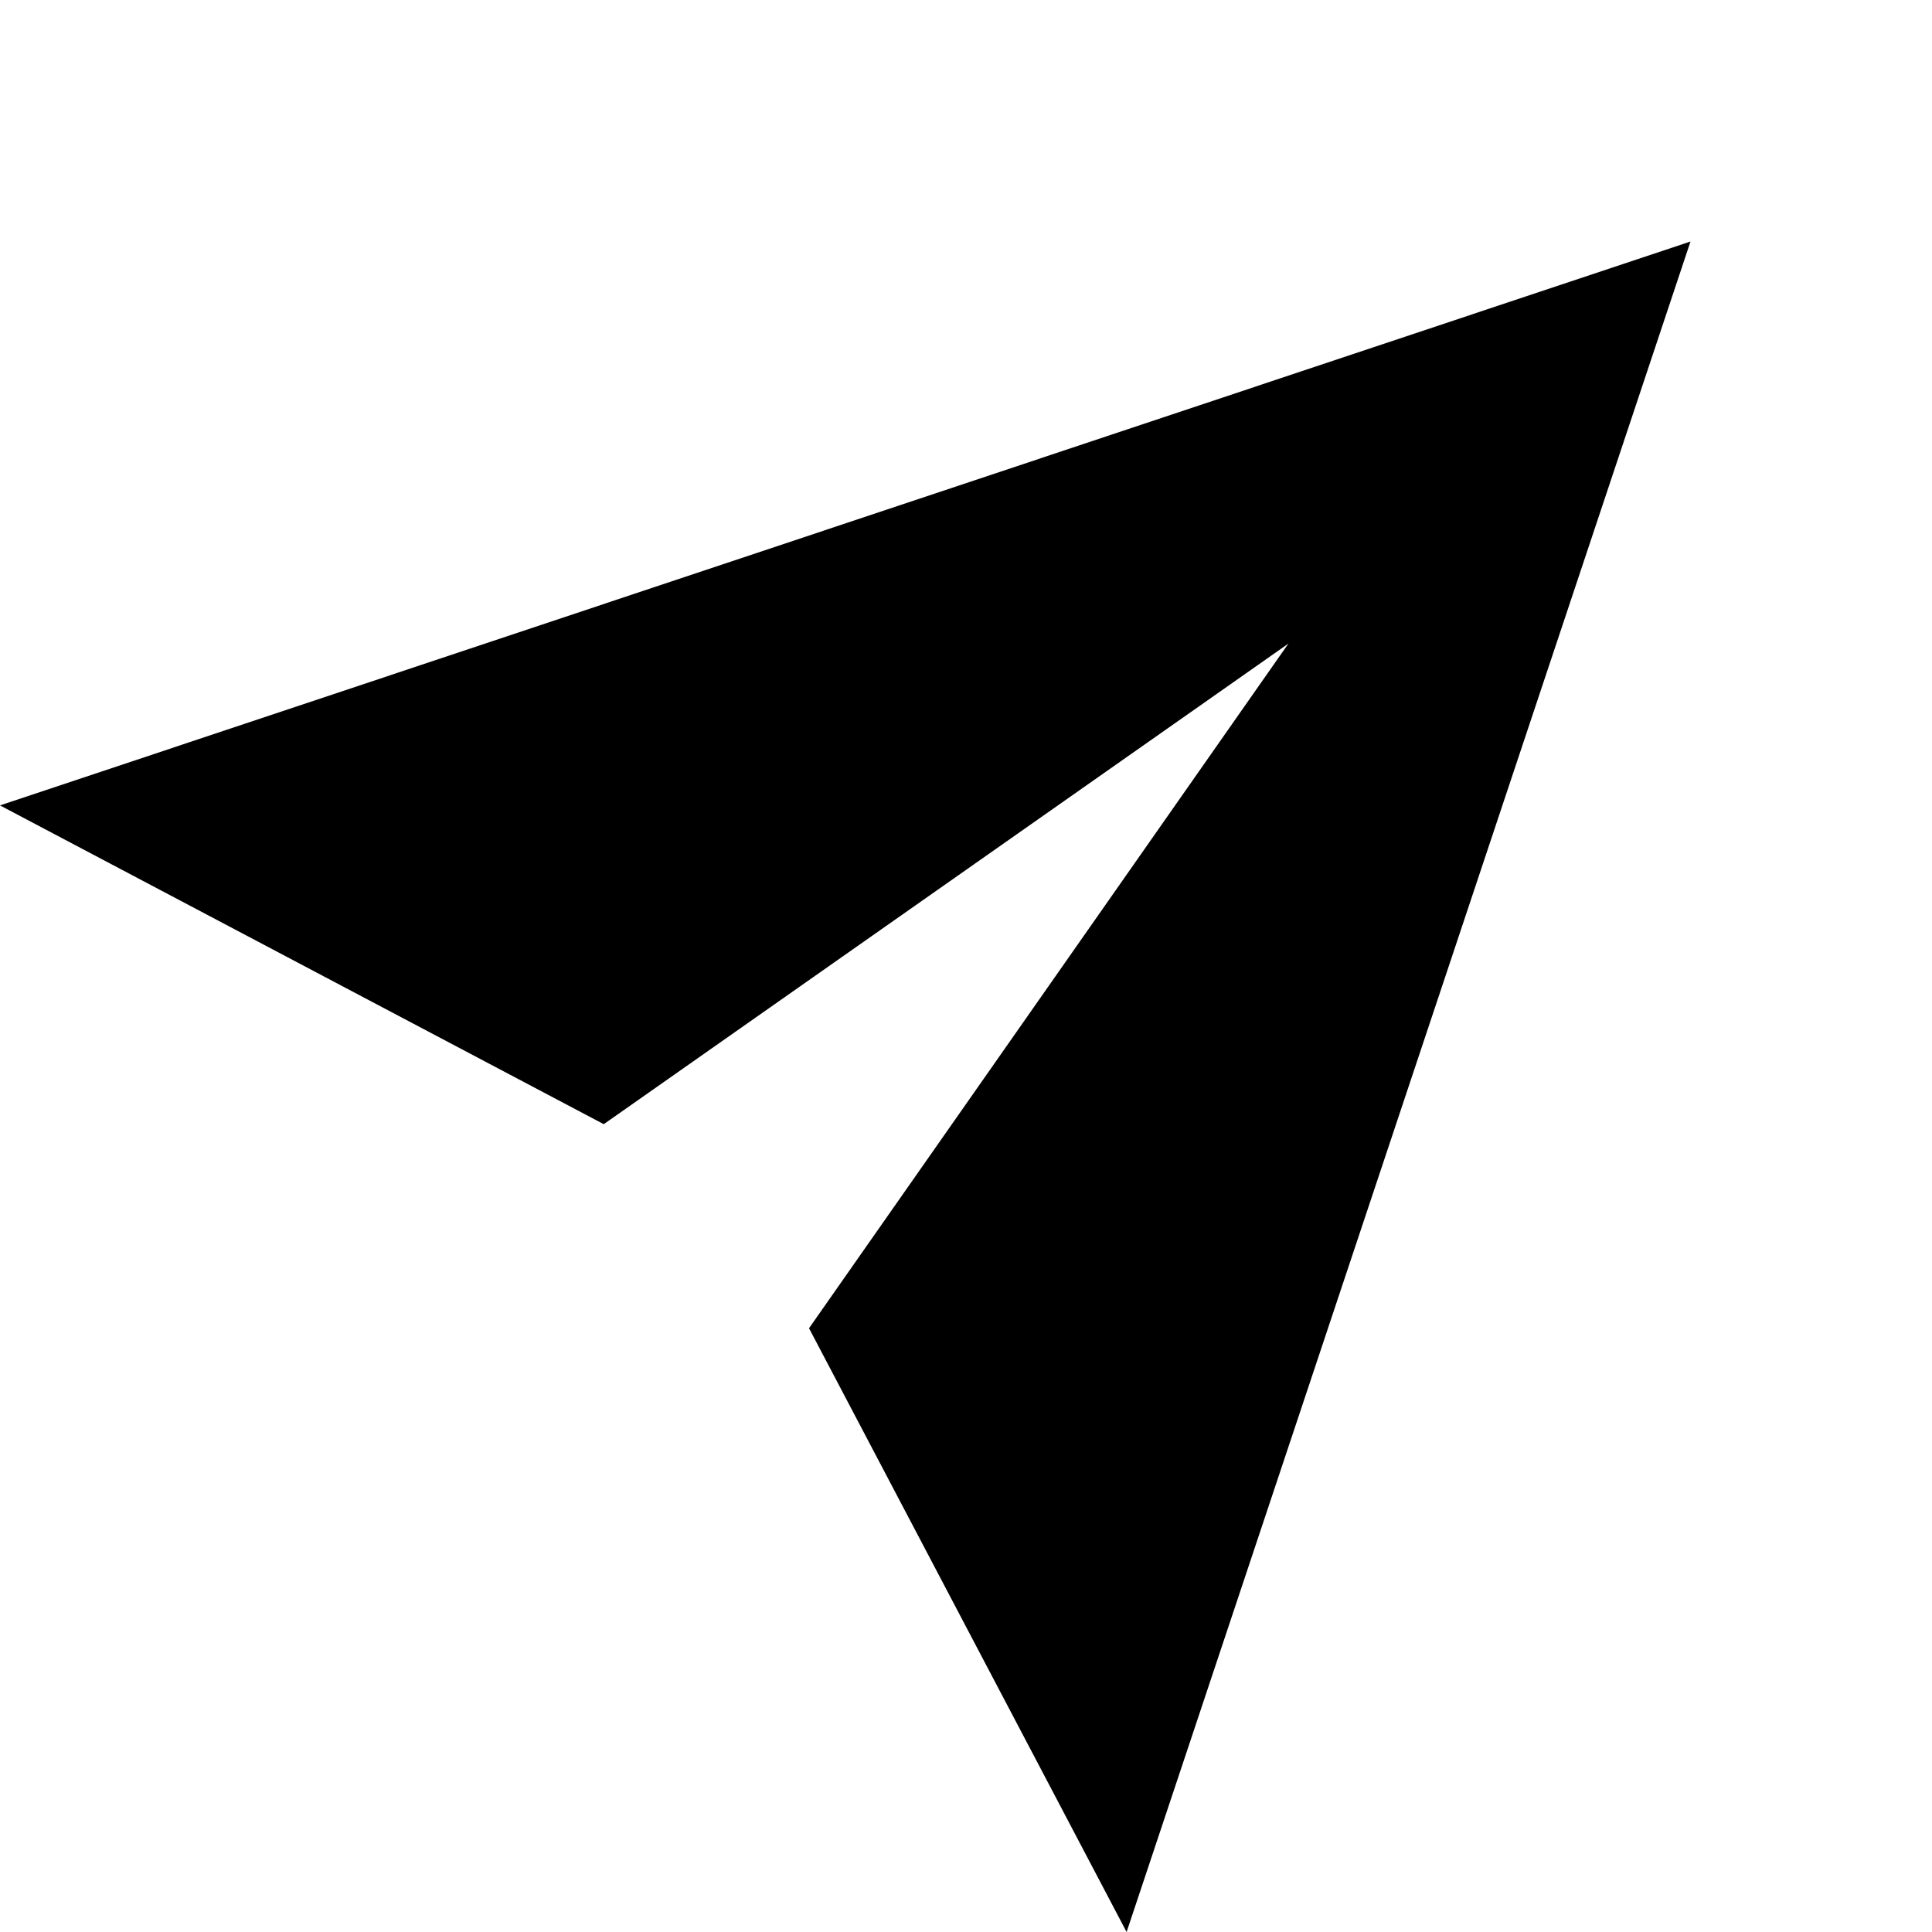
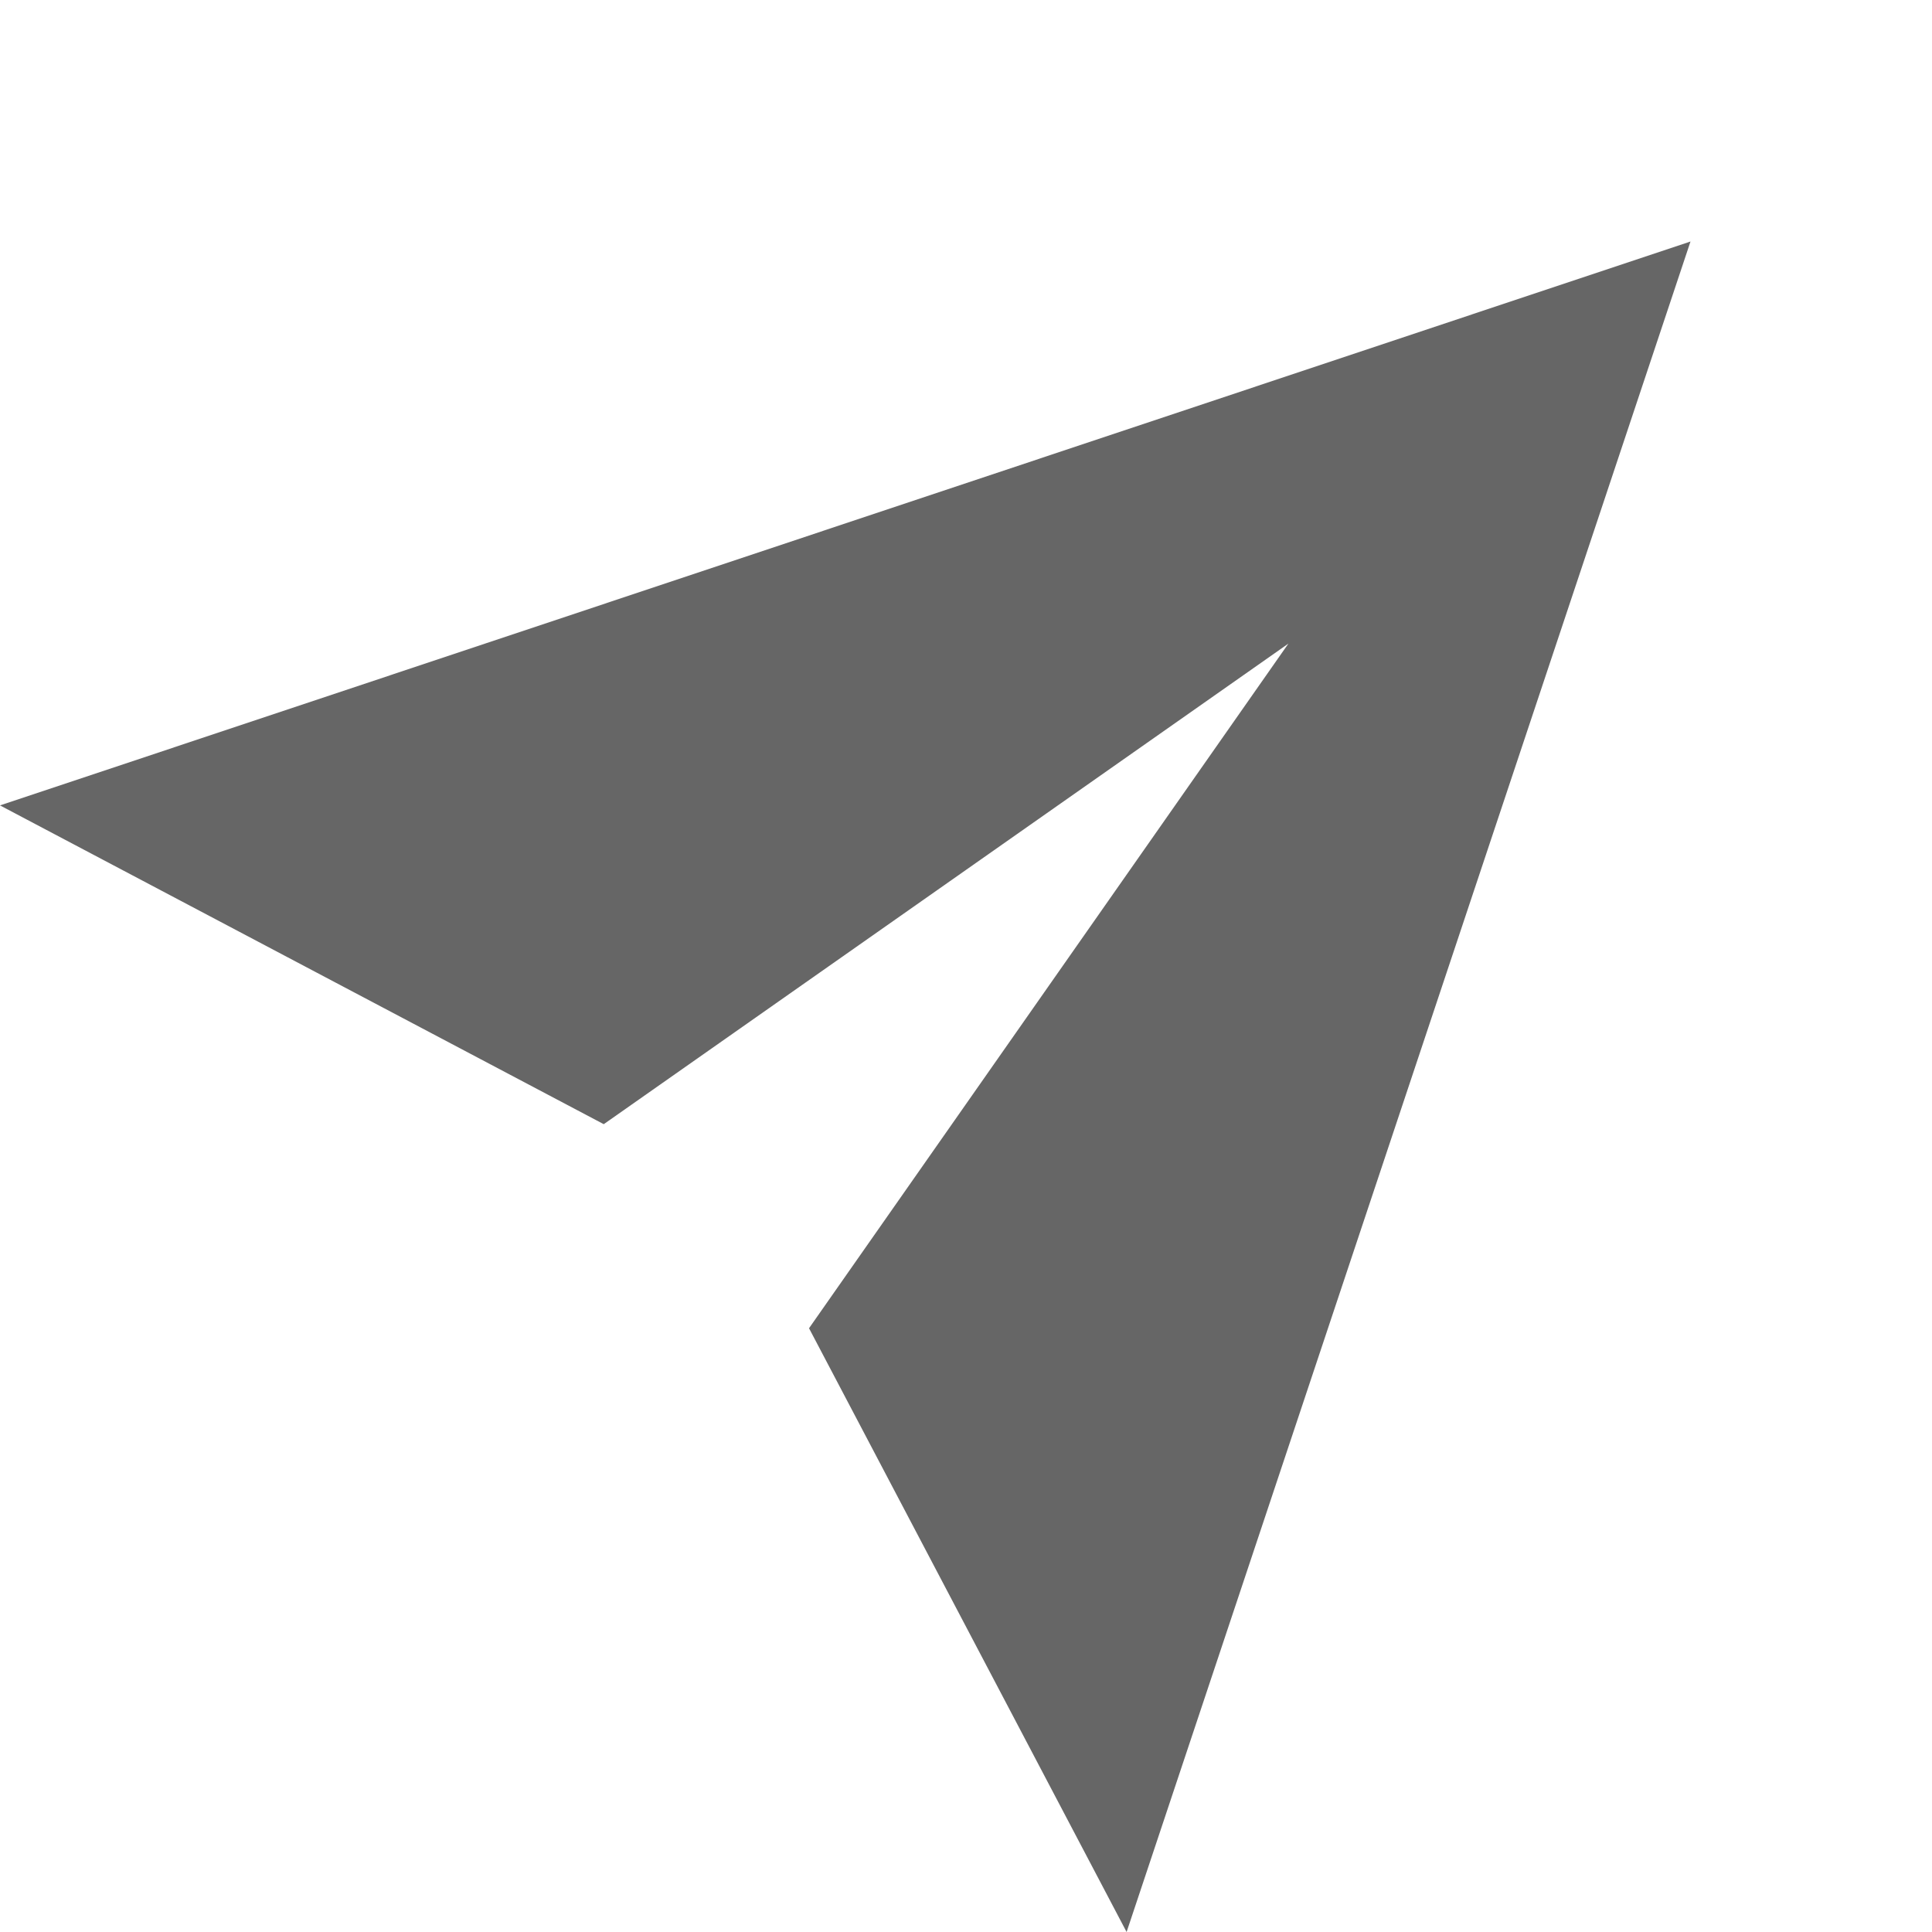
- <svg xmlns="http://www.w3.org/2000/svg" viewBox="0 0 16 16" class="rtl-flip" id="send-privately-small" aria-hidden="true" role="none" data-supported-dps="16x16" fill="currentColor">
+ <svg xmlns="http://www.w3.org/2000/svg" viewBox="0 0 16 16" class="rtl-flip" id="send-privately-small" aria-hidden="true" role="none" data-supported-dps="16x16" fill="rgba(0, 0, 0, 0.6)">
  <path d="M14 2L0 6.67l5 2.64 5.67-3.98L6.7 11l2.63 5L14 2z" />
</svg>
